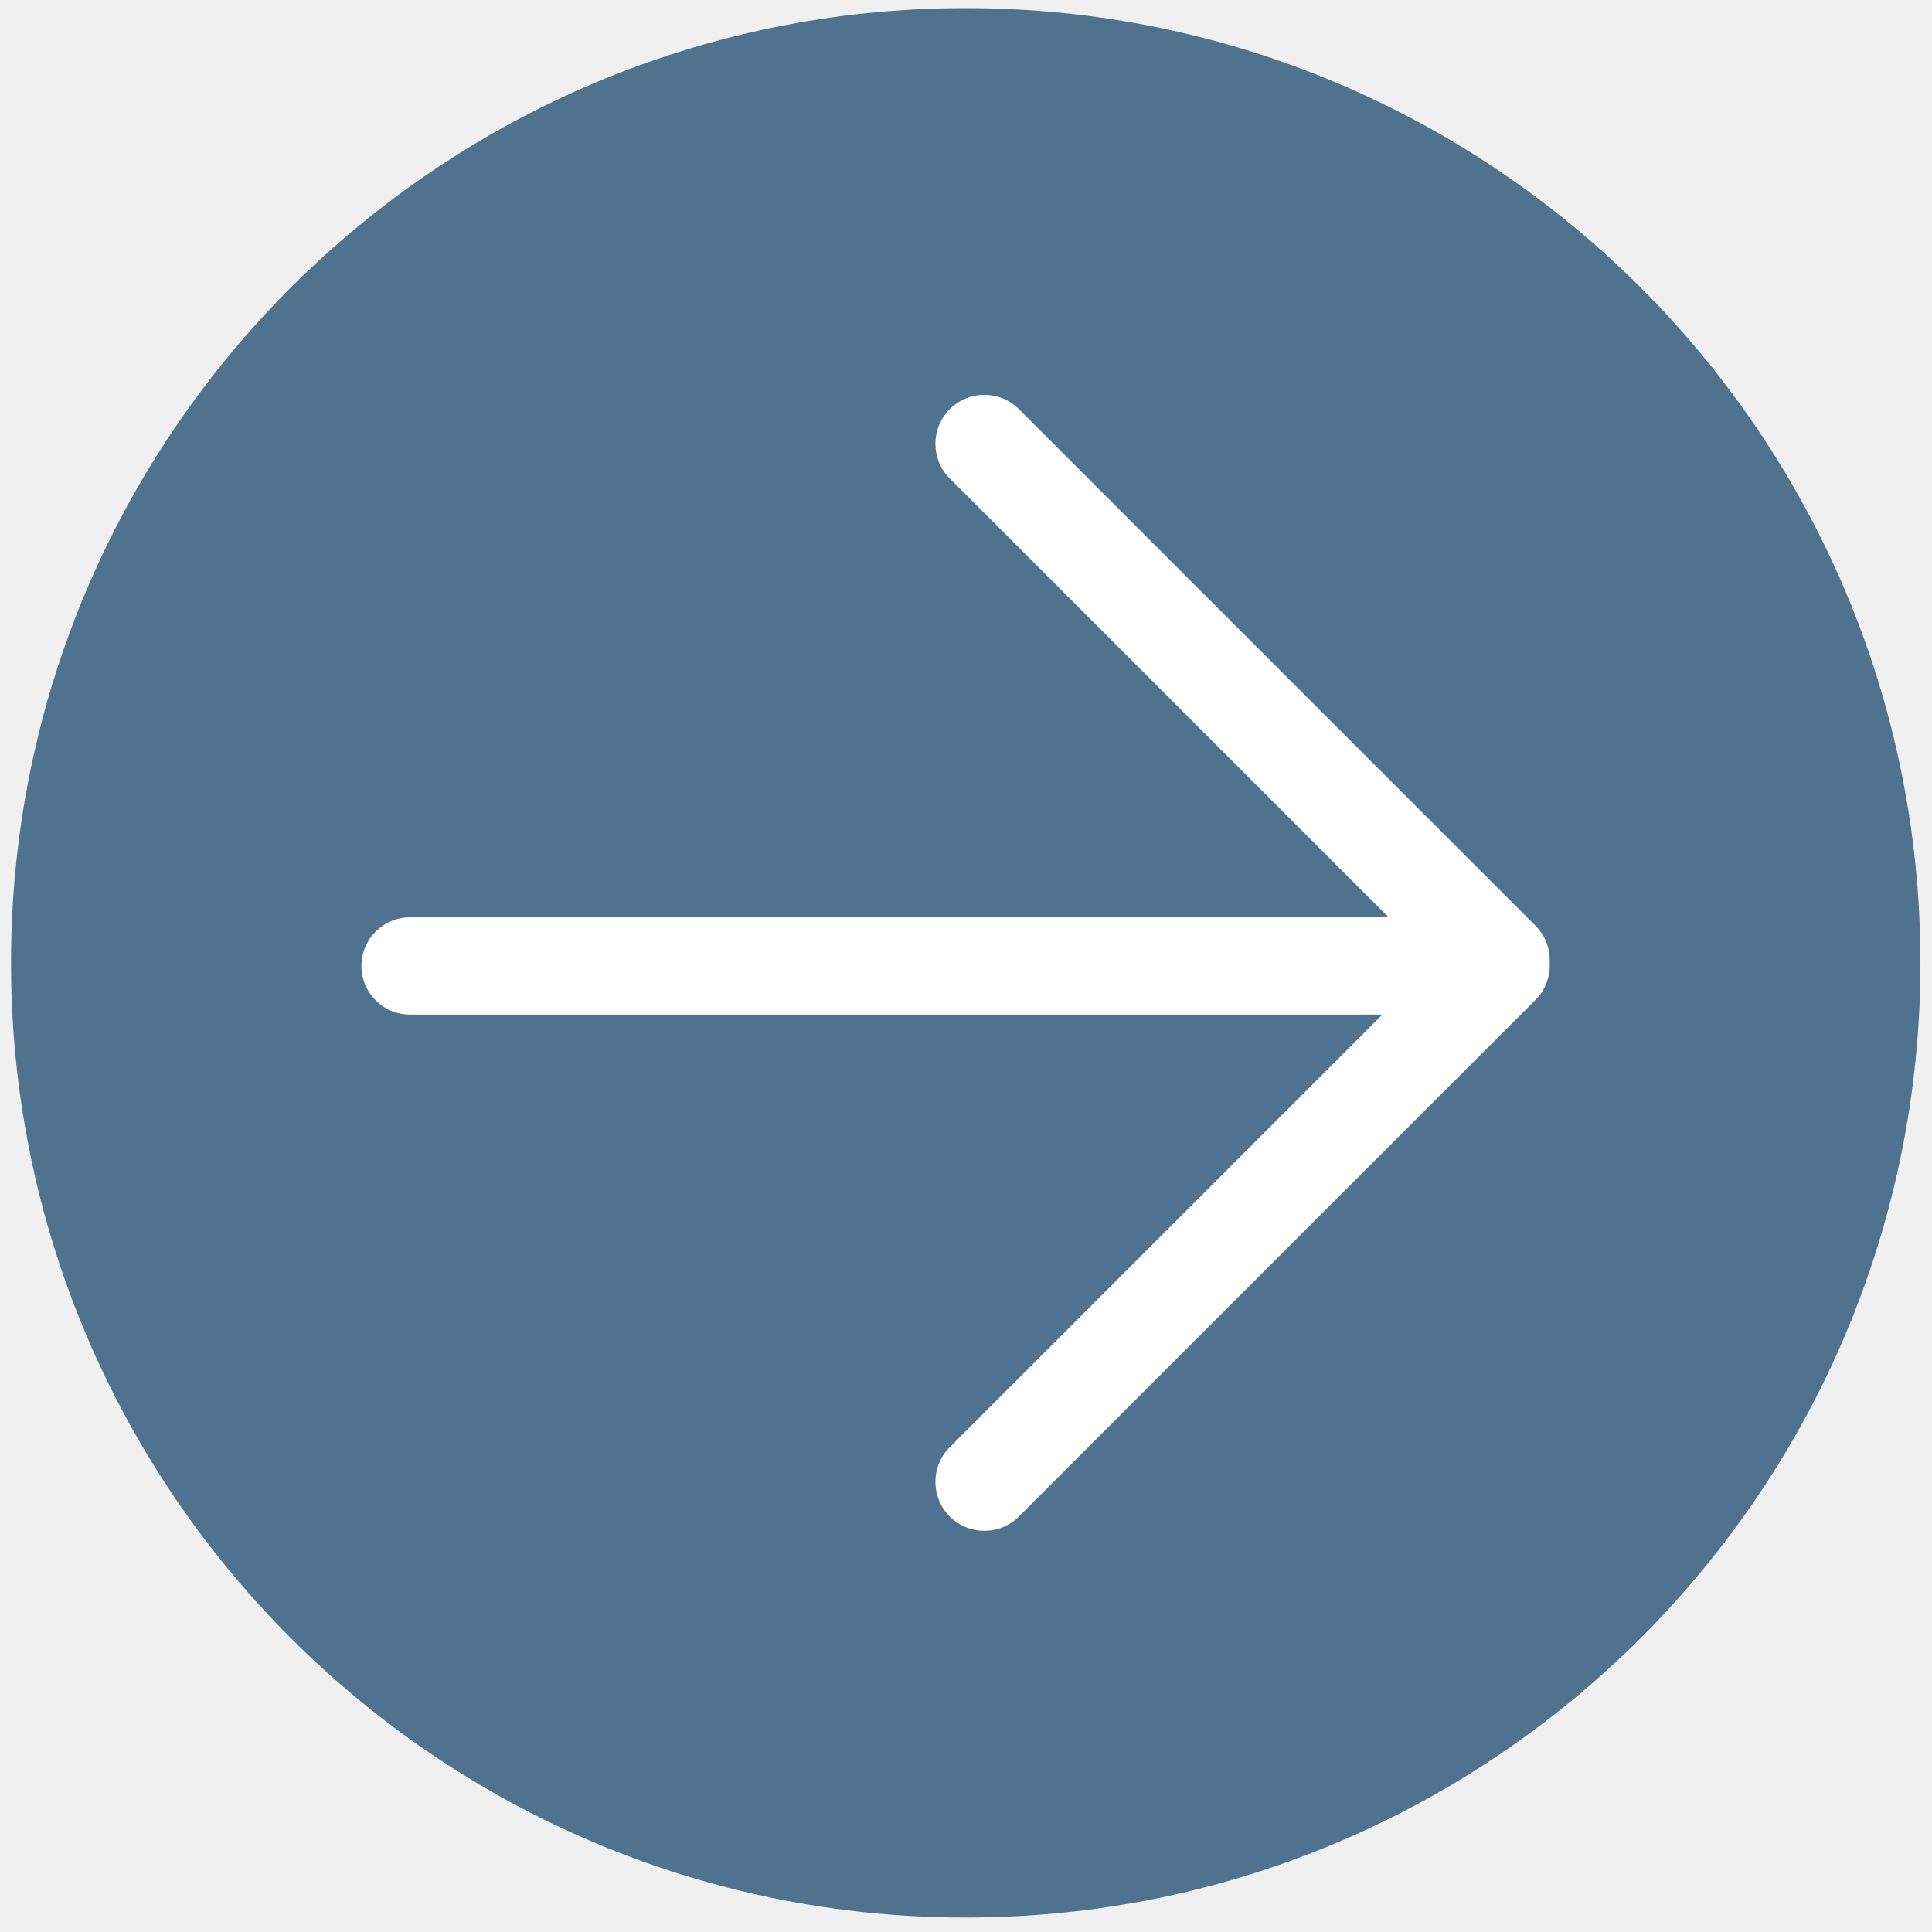
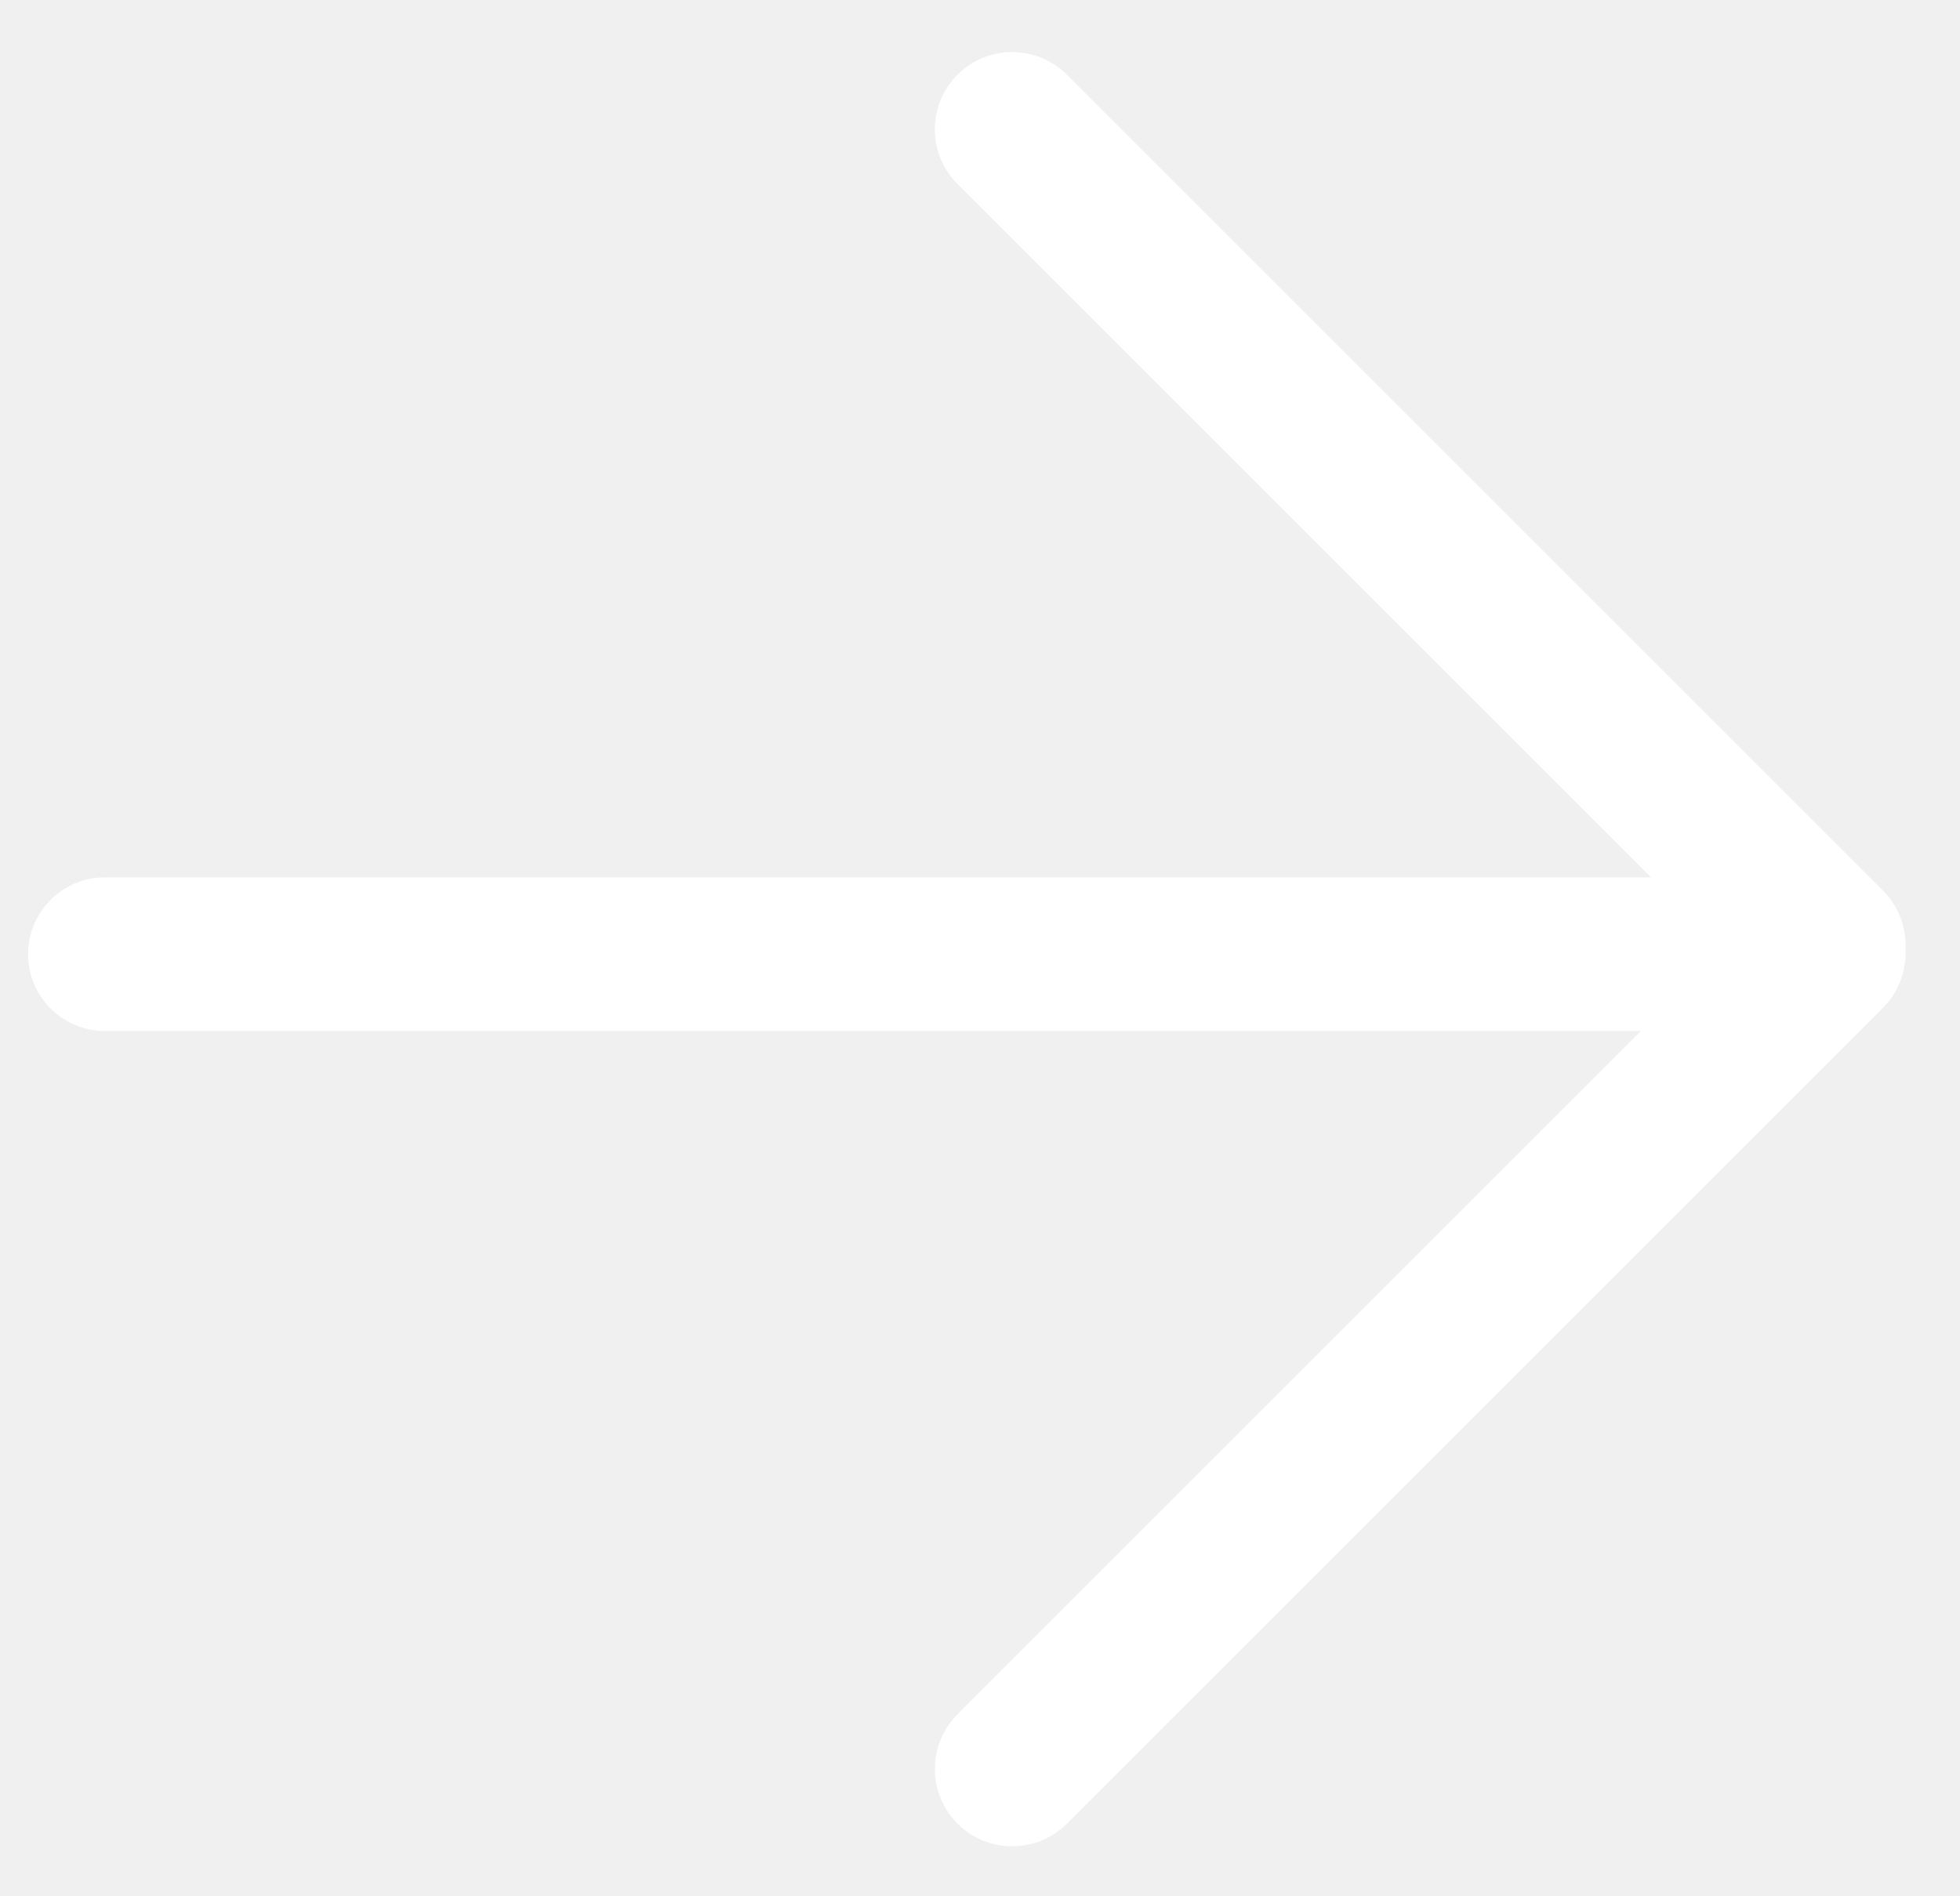
- <svg xmlns="http://www.w3.org/2000/svg" width="95" height="95" fill="none">
-   <circle cx="47.487" cy="47.344" r="46.945" fill="#4F728E" />
-   <rect x="44.998" y="21.823" width="4.815" height="40.727" rx="2.408" transform="rotate(-45 44.998 21.823)" fill="#fff" />
-   <rect width="4.815" height="40.727" rx="2.408" transform="scale(1 -1) rotate(-45 -65.456 -90.75)" fill="#fff" />
-   <rect x="17.773" y="45.108" width="54.448" height="4.782" rx="2.391" fill="#fff" />
+ <svg xmlns="http://www.w3.org/2000/svg" width="61" height="59" viewBox="0 0 61 59" fill="none">
+   <rect x="28.098" y="4.028" width="4.815" height="40.727" rx="2.408" transform="rotate(-45 28.0981 4.02783)" fill="white" />
+   <rect width="4.815" height="40.727" rx="2.408" transform="matrix(0.707107 0.707107 0.707107 -0.707107 28.0981 55.0685)" fill="white" />
+   <rect x="0.874" y="27.313" width="54.448" height="4.782" rx="2.391" fill="white" />
</svg>
